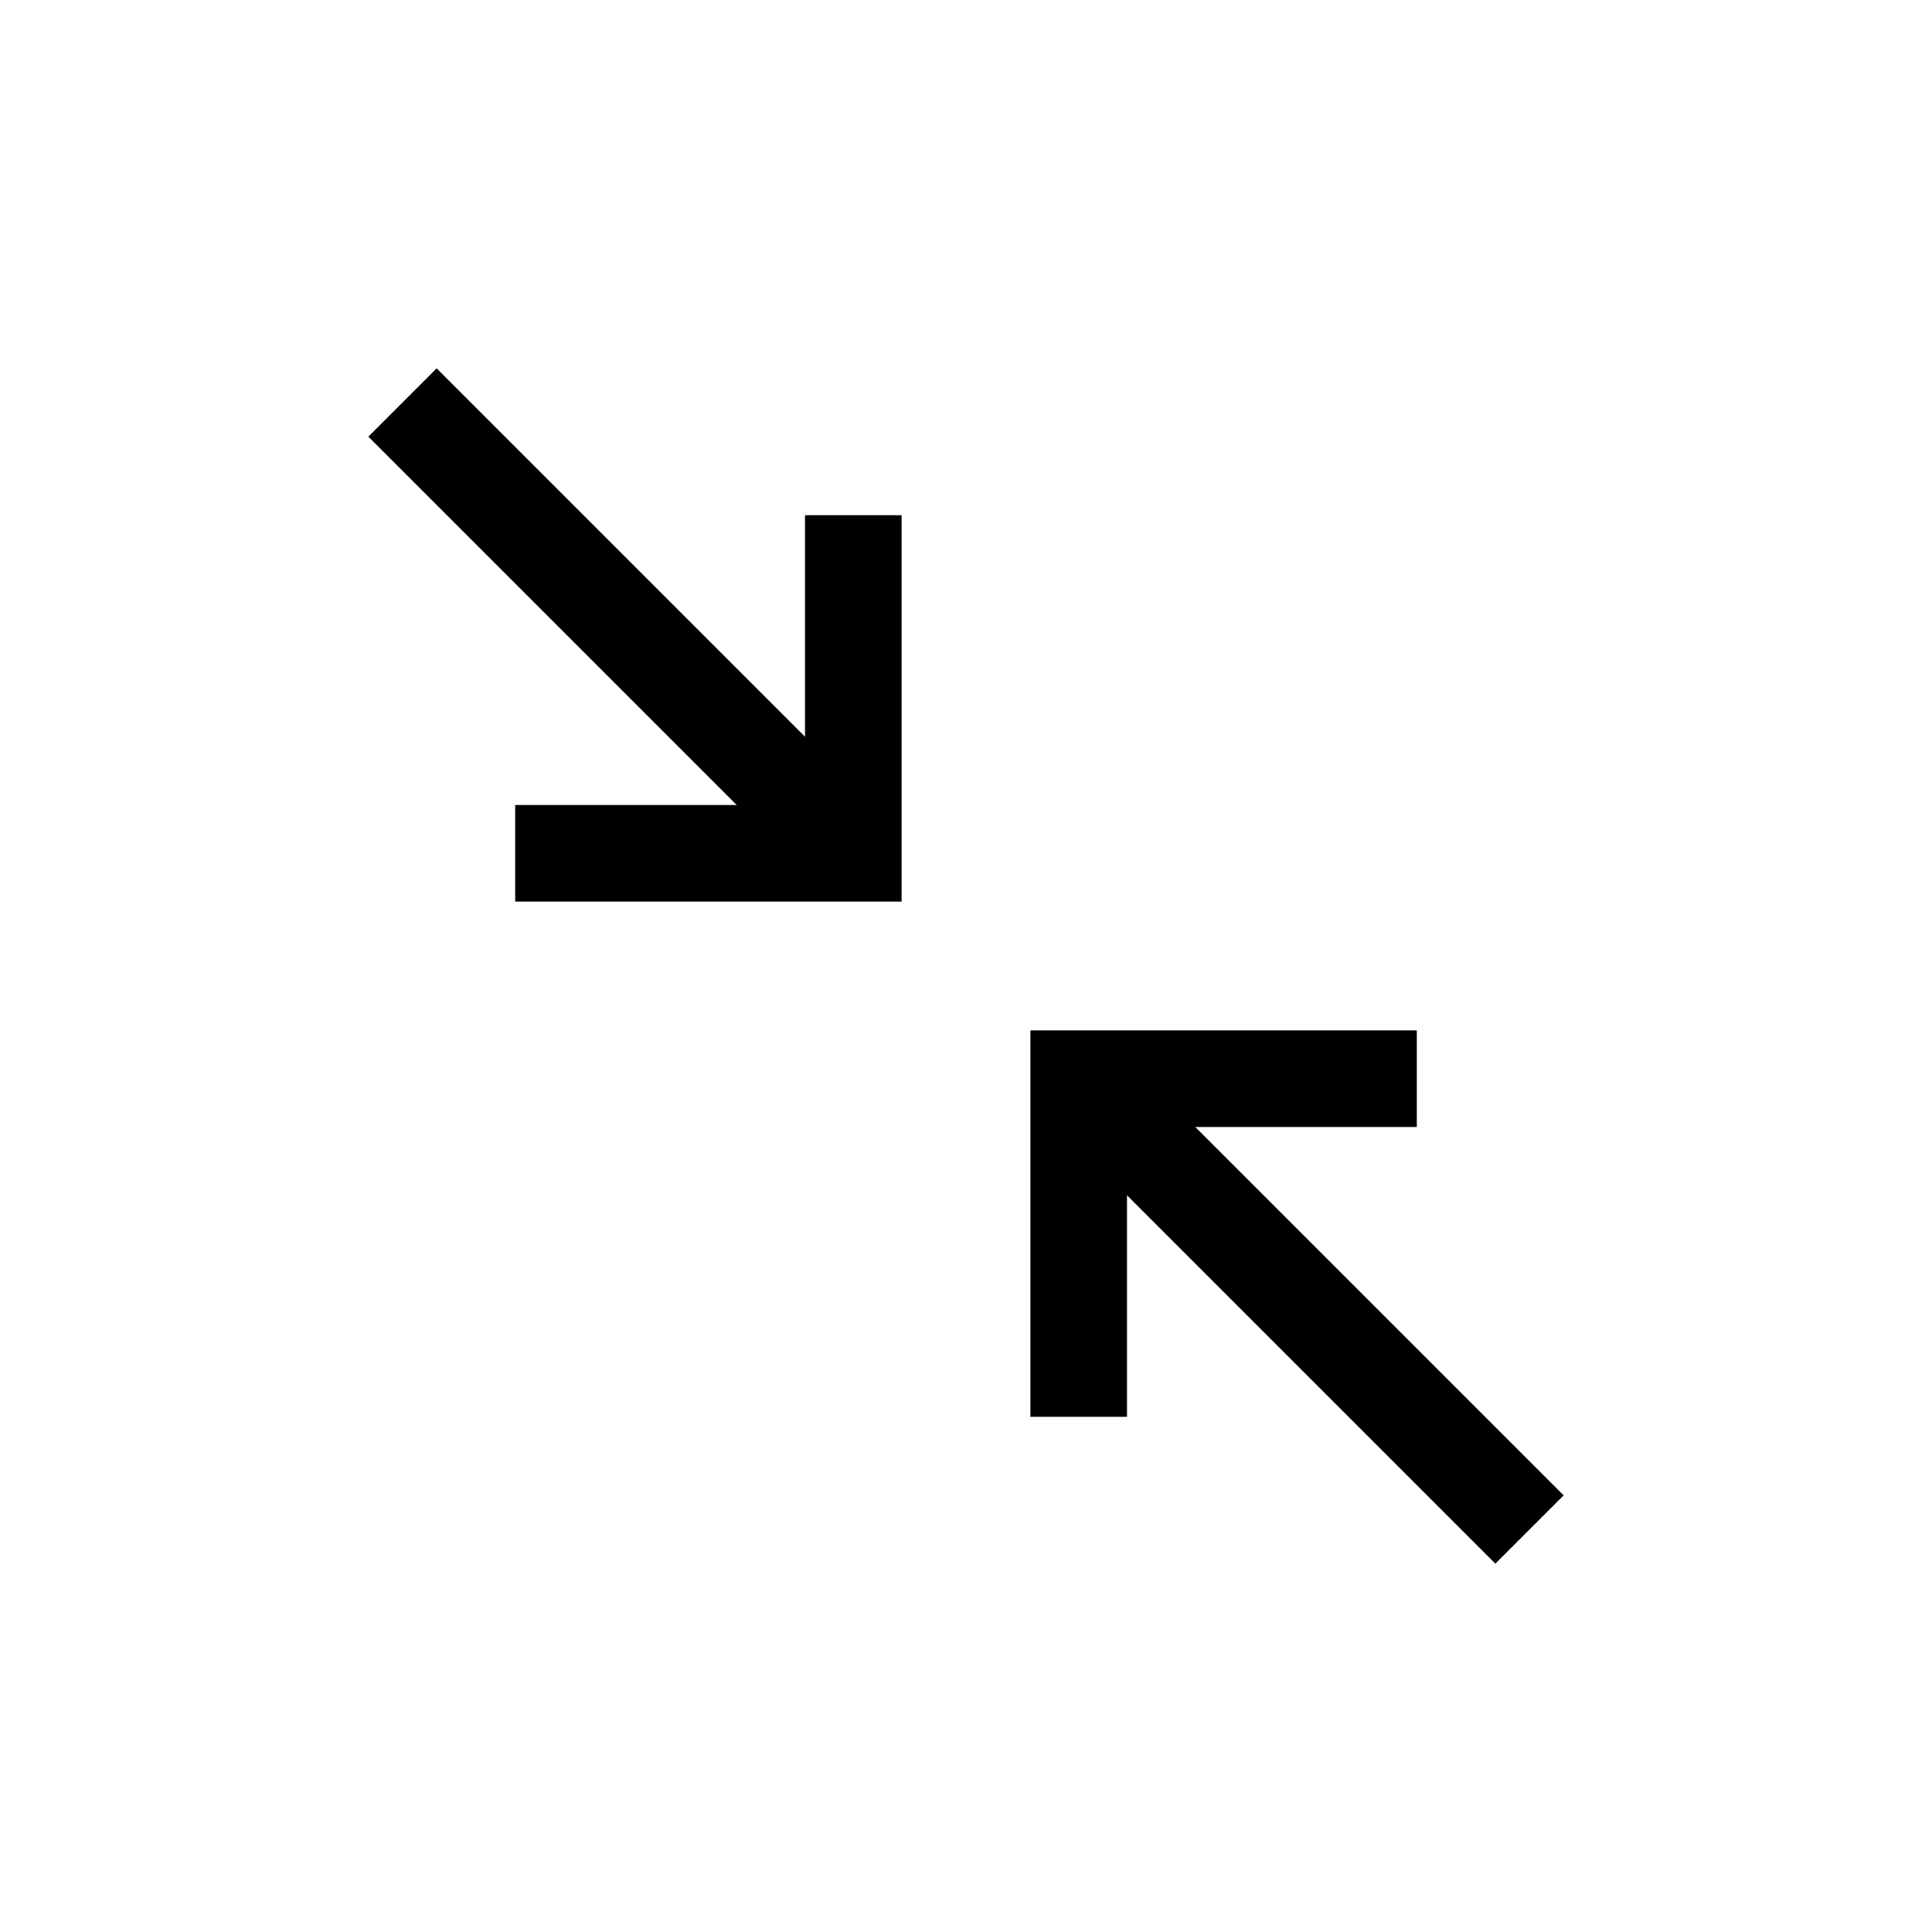
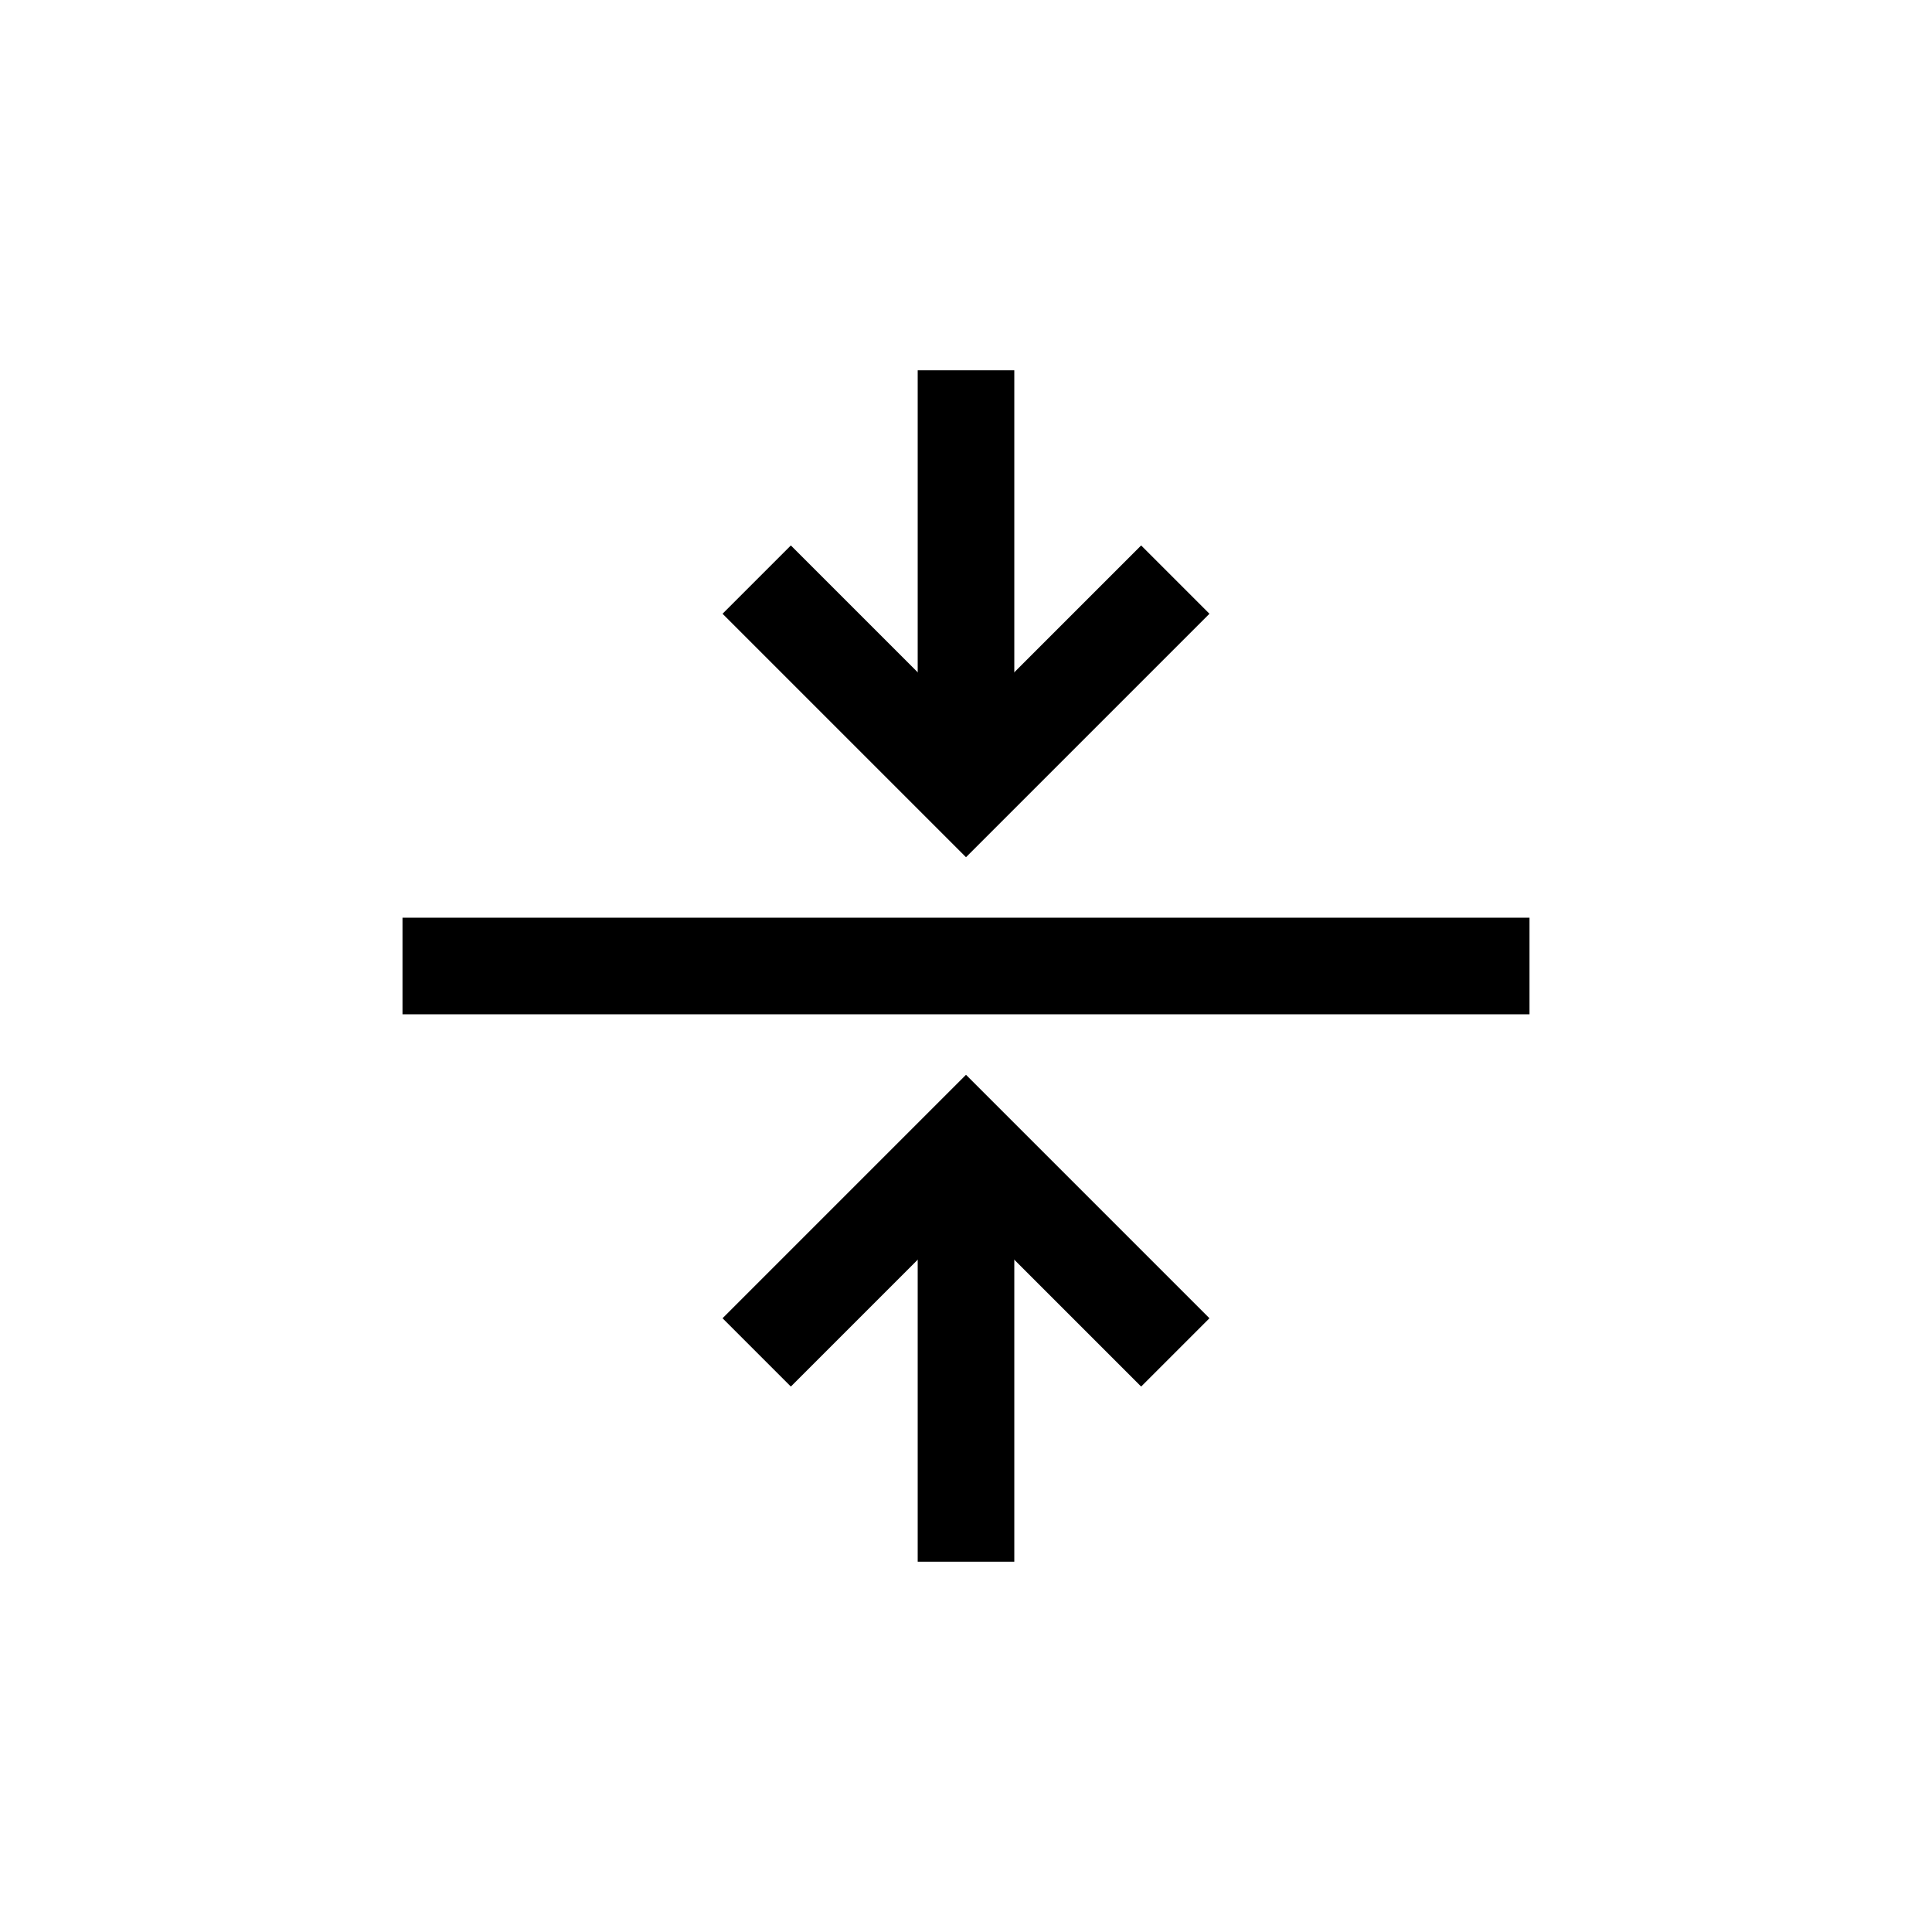
<svg xmlns="http://www.w3.org/2000/svg" width="24" height="24" viewBox="0 0 24 24" fill="none" stroke="currentColor" stroke-width="1.2" stroke-linecap="butt" stroke-linejoin="miter">
-   <polyline points="6.4 10.6 10.6 10.6 10.6 6.4" />
-   <line x1="5" y1="5" x2="10.6" y2="10.6" />
-   <polyline points="17.6 13.4 13.4 13.4 13.4 17.6" />
-   <line x1="19" y1="19" x2="13.4" y2="13.4" />
+   <line x1="5" y1="12" x2="19" y2="12" />
+   <line x1="12" y1="4.6" x2="12" y2="9.2" />
+   <polyline points="9.4 7.2 12 9.8 14.6 7.2" />
+   <line x1="12" y1="19.4" x2="12" y2="14.8" />
+   <polyline points="9.4 16.8 12 14.2 14.6 16.8" />
</svg>
